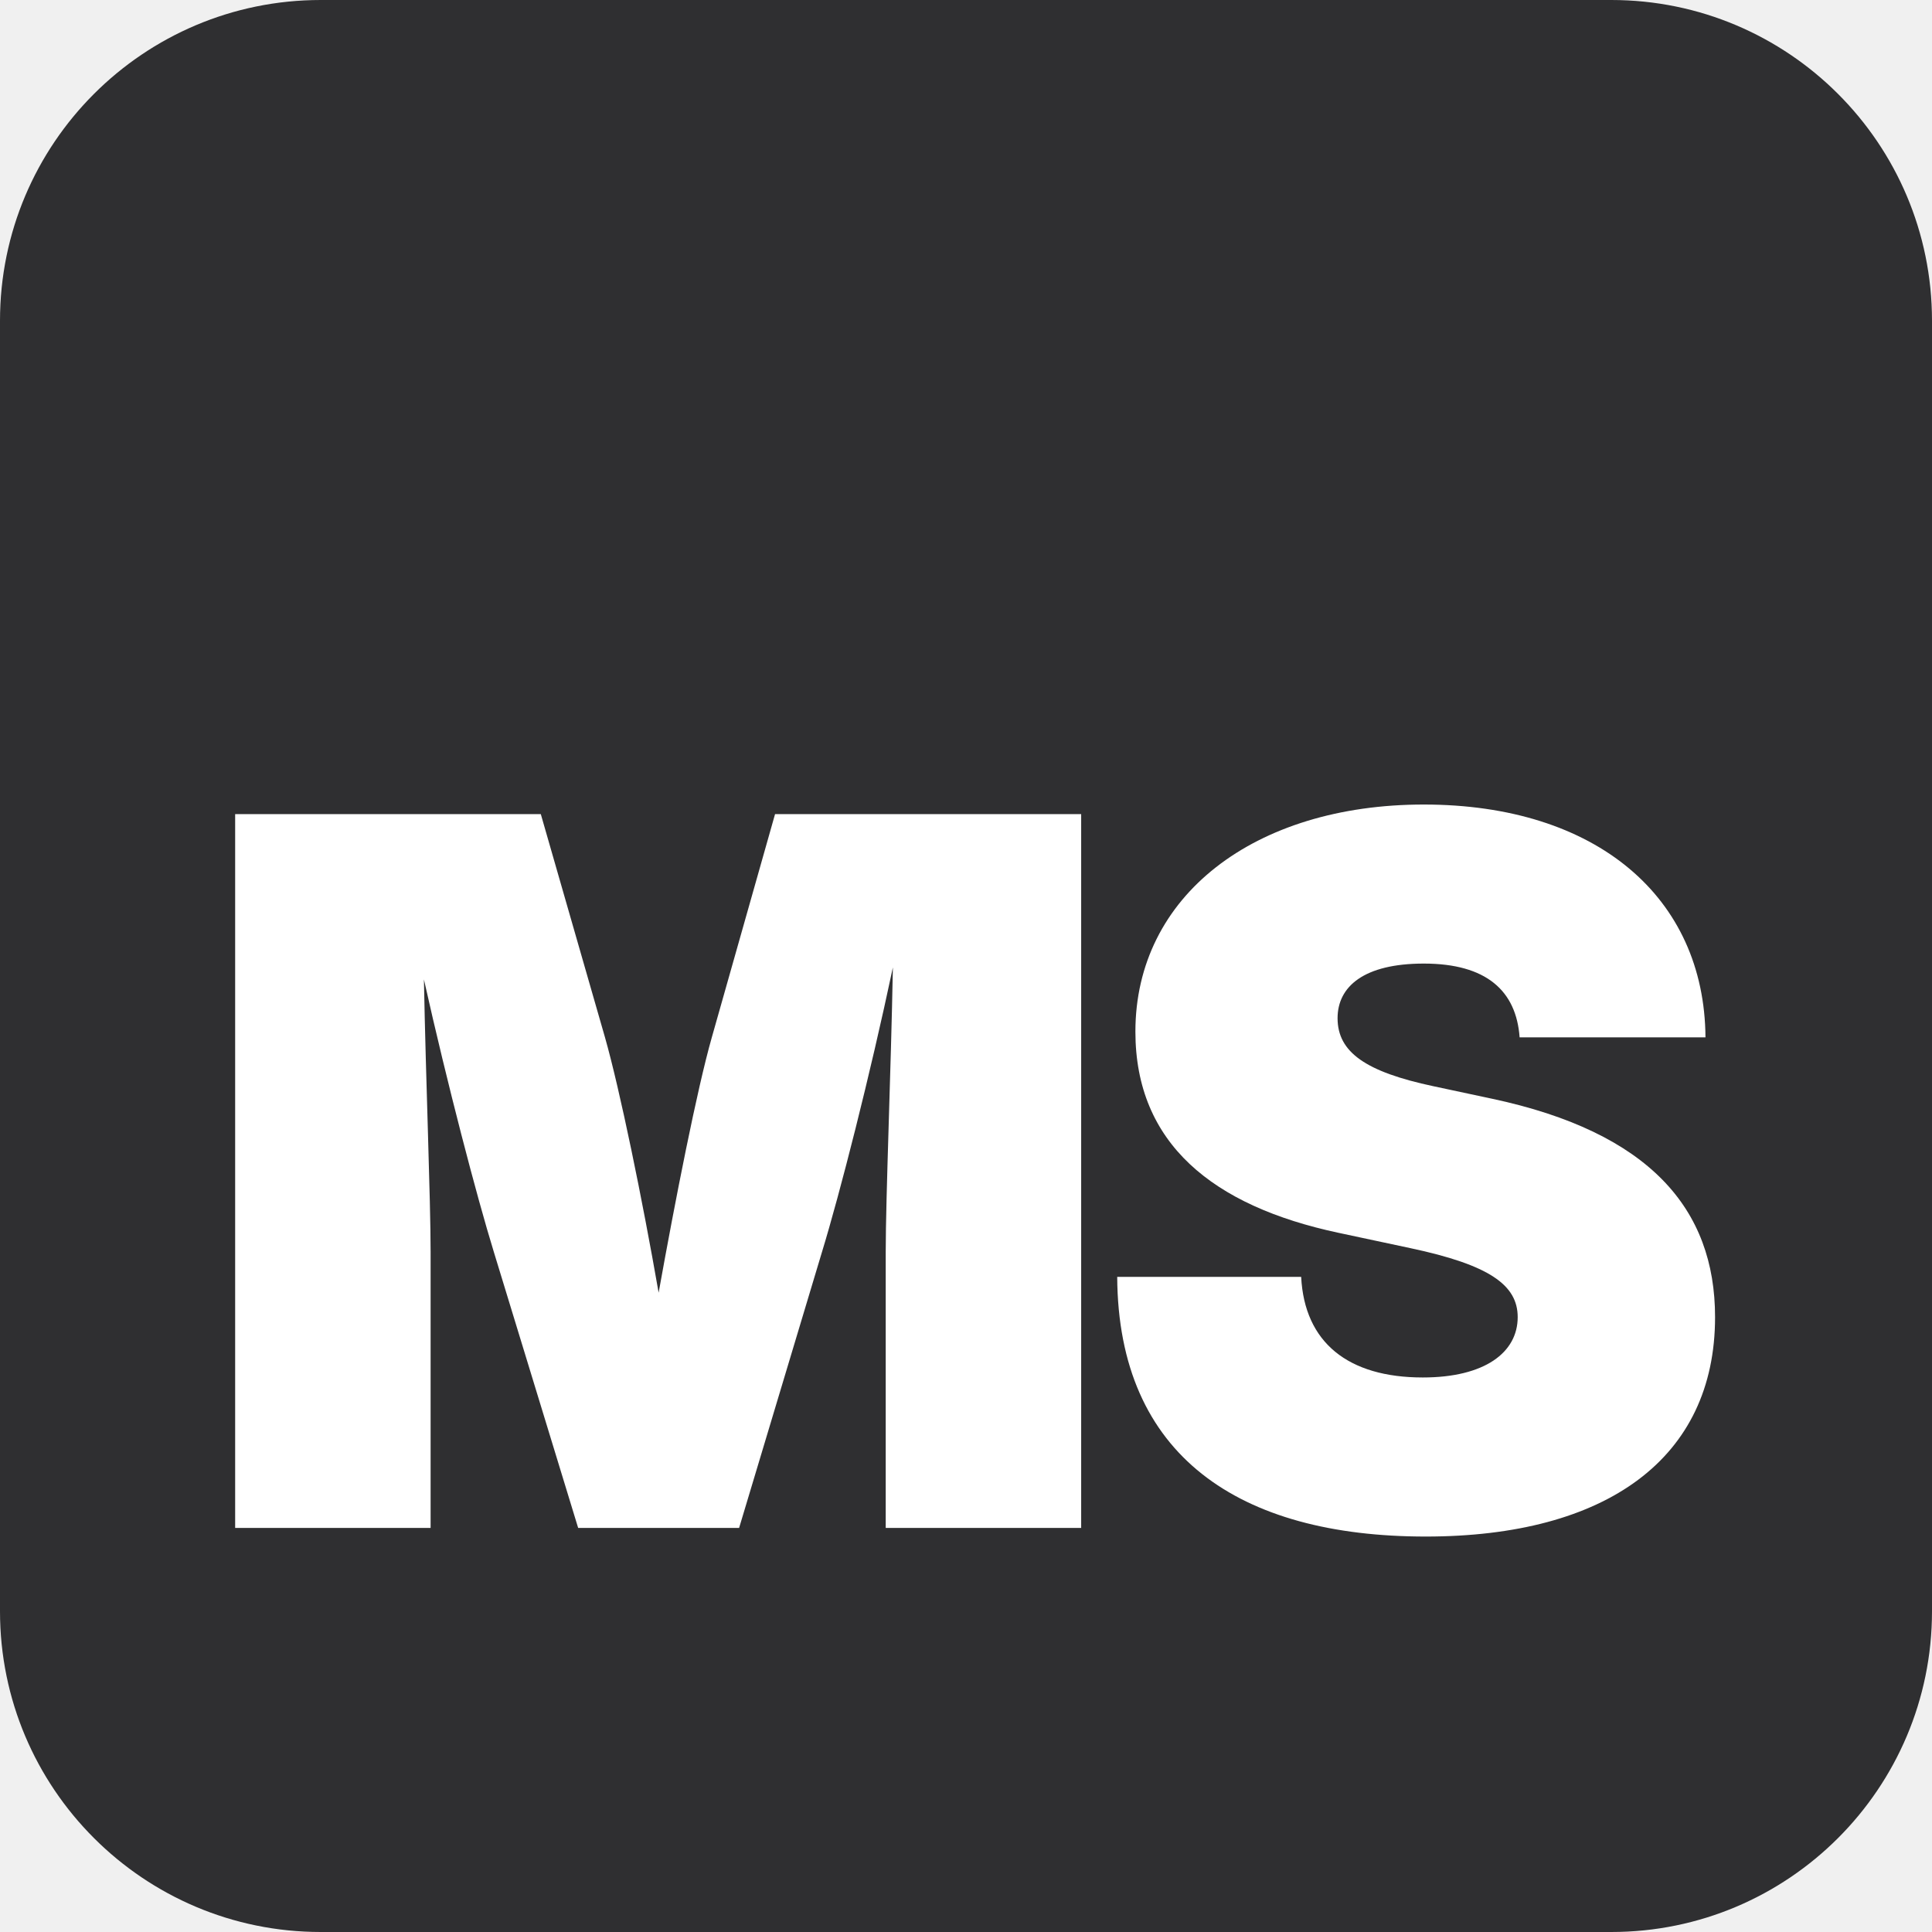
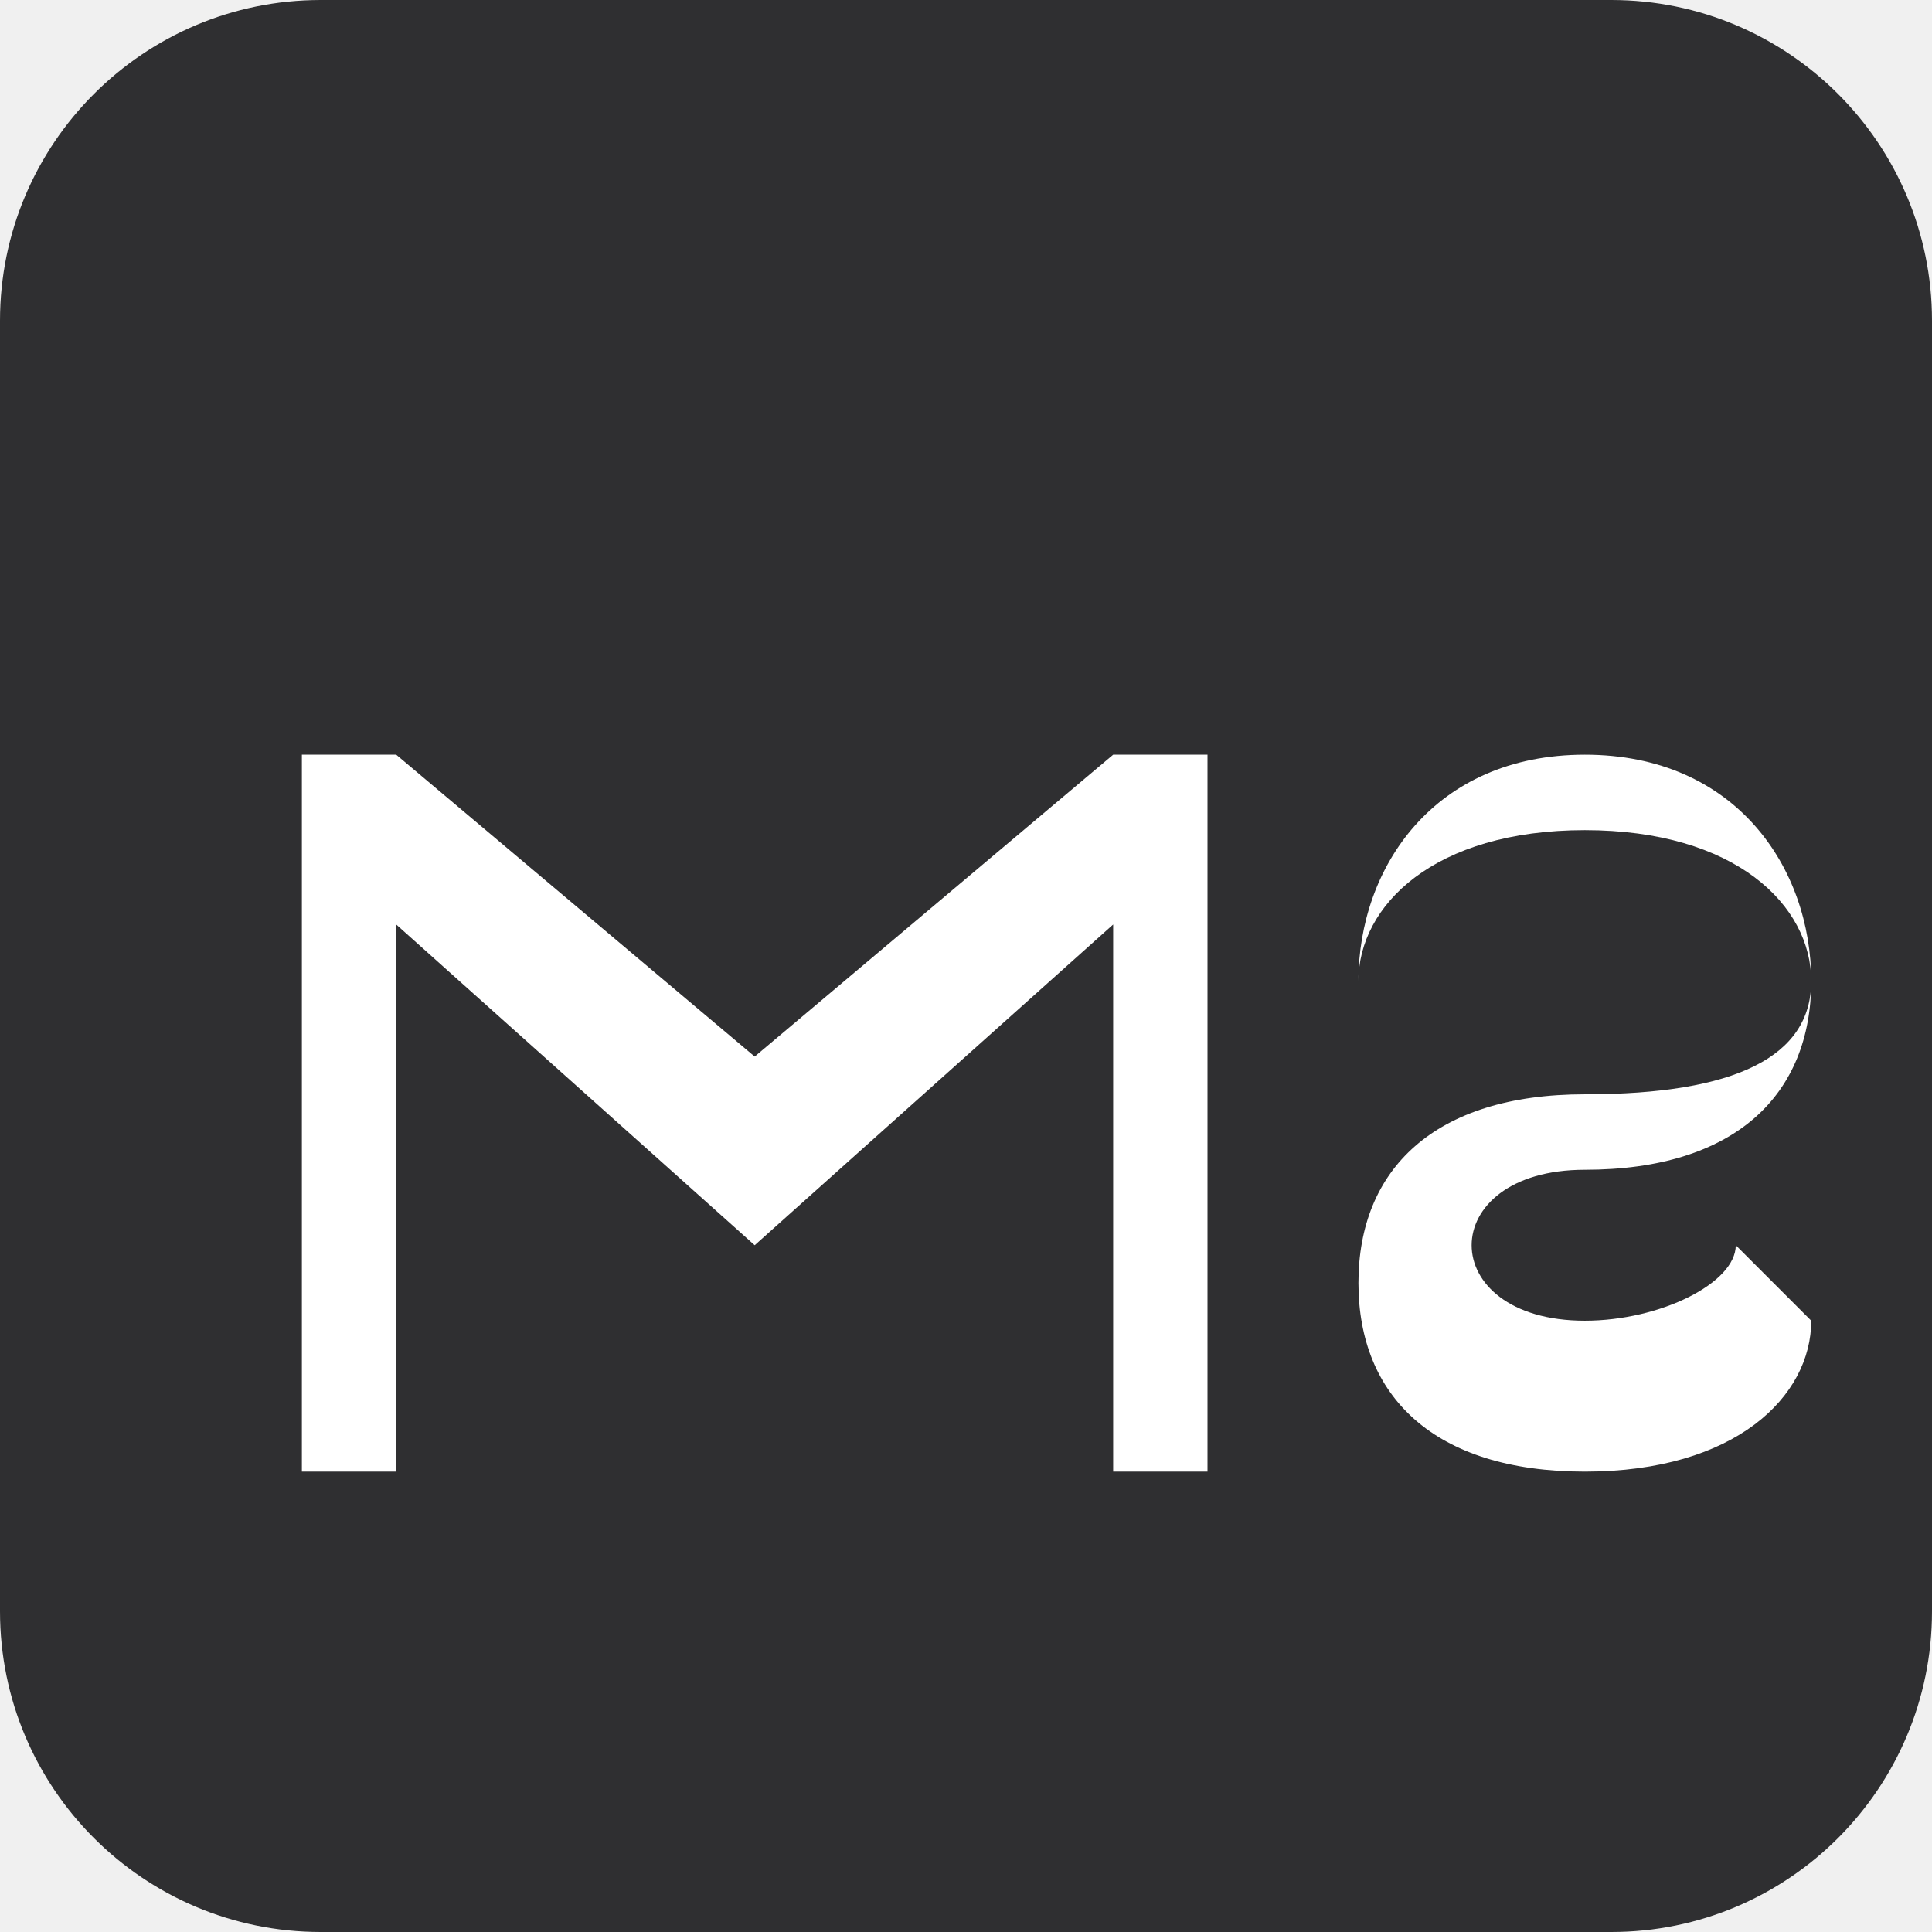
<svg xmlns="http://www.w3.org/2000/svg" viewBox="0 0 1024 1024" width="1024" height="1024">
  <rect x="0" y="0" width="1024" height="1024" rx="170" ry="170" fill="#2F2F31" />
-   <text x="512" y="610" text-anchor="middle" dominant-baseline="middle" fill="#FFFFFF" font-family="Inter, Helvetica, Arial, sans-serif" font-size="520" font-weight="900" letter-spacing="-20">
-     MS
-   </text>
+   <path fill="#FFFFFF" d="     M 160 400     L 160 780     L 210 780     L 210 490     L 400 660     L 590 490     L 590 780     L 640 780     L 640 400     L 590 400     L 400 560     L 210 400     Z   " />
+   <path fill="#FFFFFF" d="     M 720 520     C 720 480 760 440 840 440     C 920 440 960 480 960 520     C 960 560 920 580 840 580     C 760 580 720 620 720 680     C 720 740 760 780 840 780     C 920 780 960 740 960 700     L 920 660     C 920 680 880 700 840 700     C 800 700 780 680 780 660     C 780 640 800 620 840 620     C 920 620 960 580 960 520     C 960 460 920 400 840 400     C 760 400 720 460 720 520     Z   " />
</svg>
